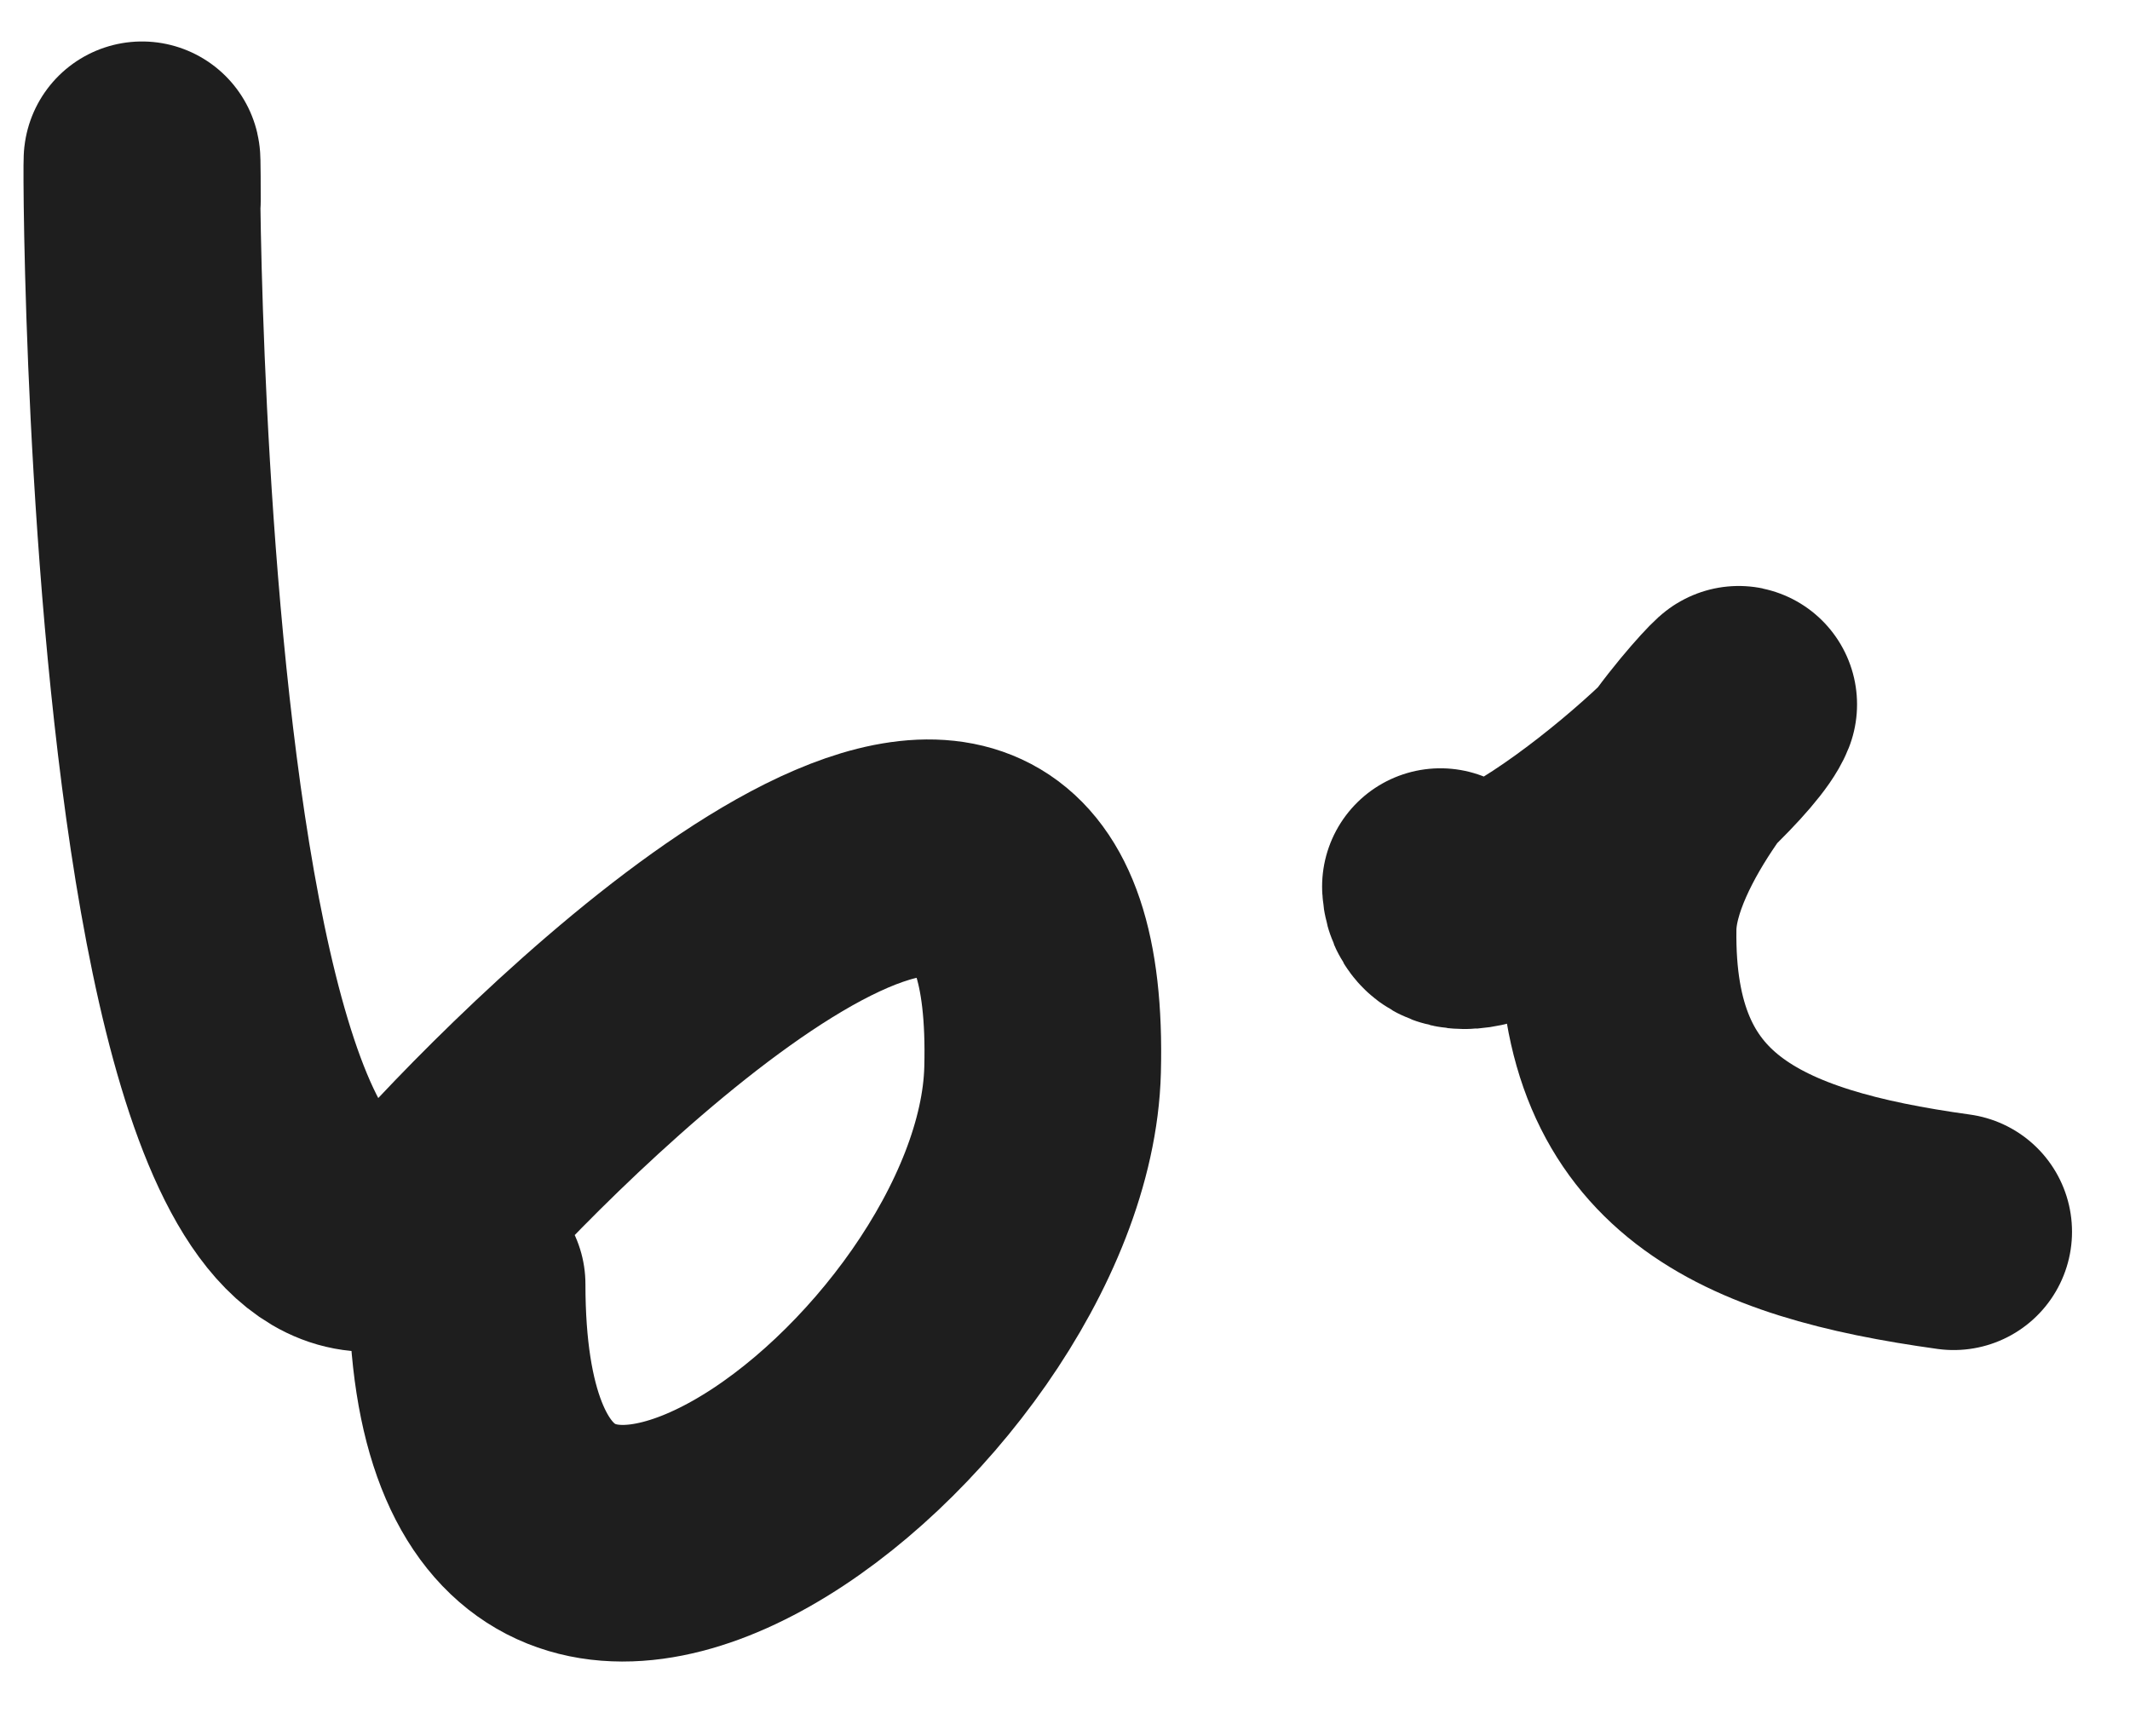
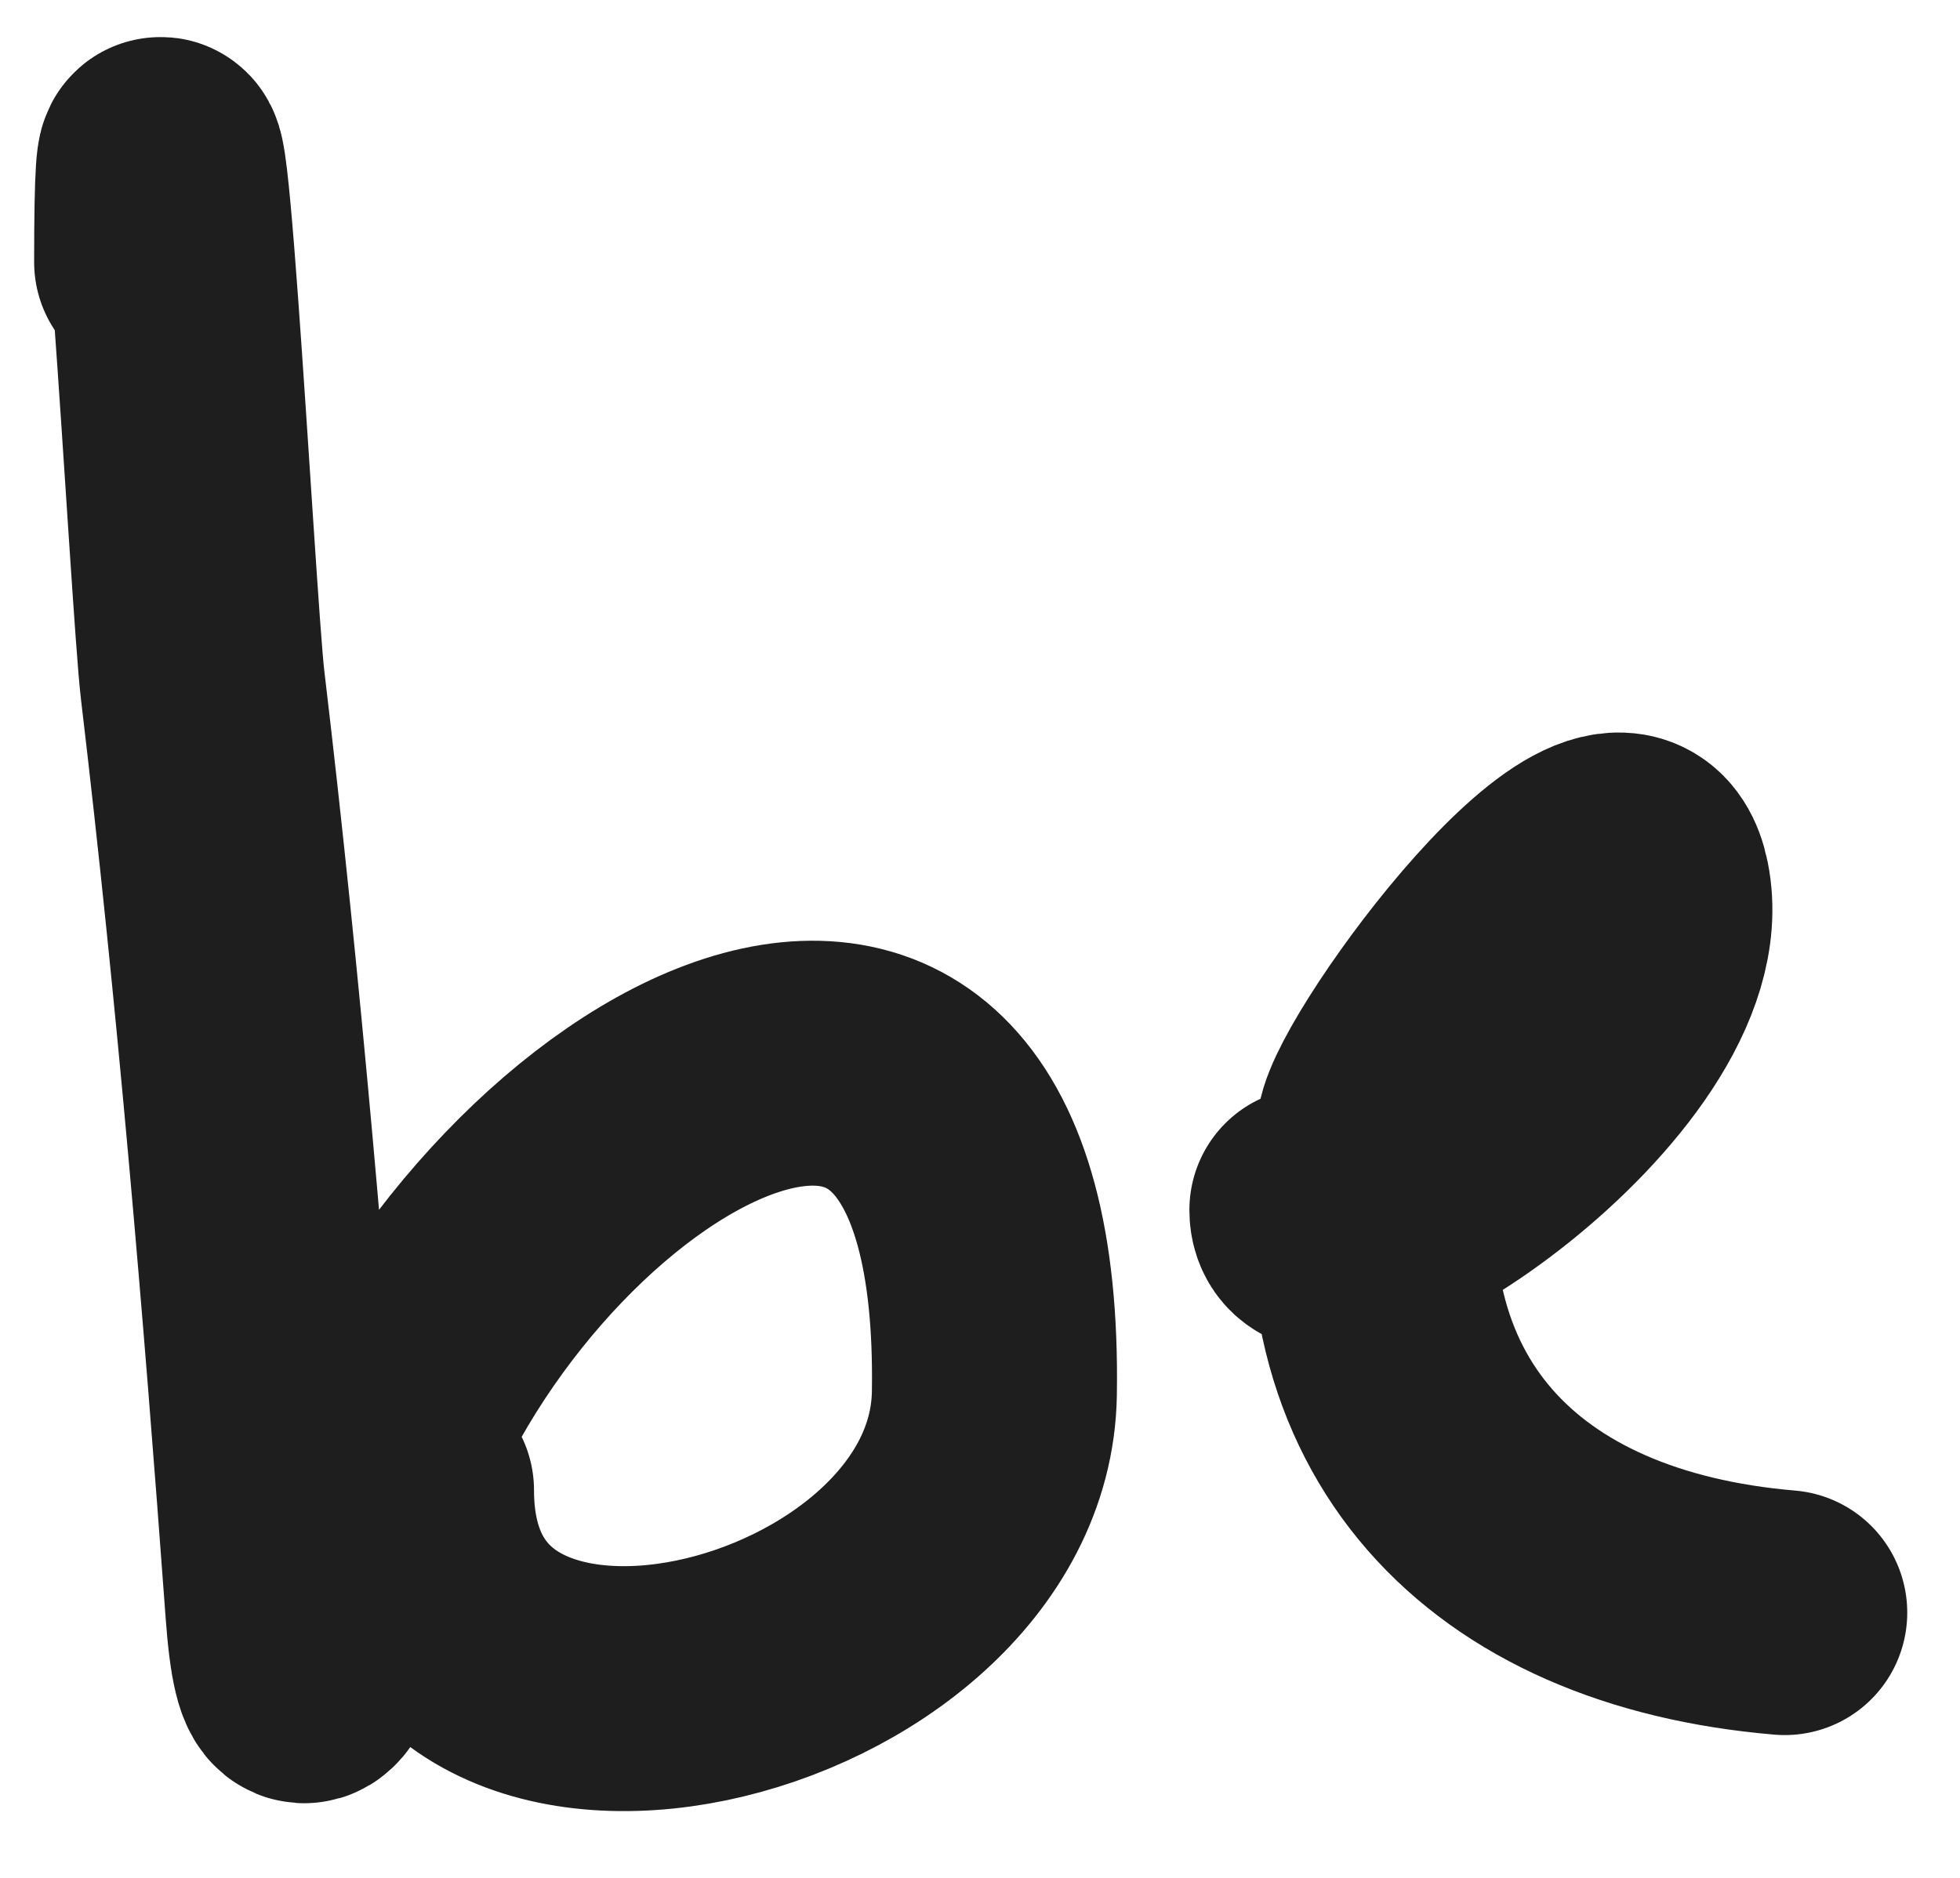
- <svg xmlns="http://www.w3.org/2000/svg" width="27" height="22" viewBox="0 0 27 22" fill="none">
-   <path d="M1.805 2.545C1.805 -1.512 1.441 19.676 5.89 14.947C7.925 12.783 13.366 7.793 13.216 13.564C13.109 17.693 5.921 23.186 5.921 16.283" stroke="#1E1E1E" stroke-width="3" stroke-linecap="round" stroke-linejoin="round" />
-   <path d="M18.259 11.241C18.33 12.483 21.781 9.587 22.04 8.931C22.062 8.875 20.529 10.472 20.511 11.768C20.472 14.499 22.178 15.258 24.765 15.617" stroke="#1E1E1E" stroke-width="3" stroke-linecap="round" stroke-linejoin="round" />
+ <svg xmlns="http://www.w3.org/2000/svg" width="24" height="23" viewBox="0 0 24 23" fill="none">
+   <path d="M1.918 3.211C1.918 -1.214 2.361 7.379 2.481 8.388C2.929 12.158 3.248 15.932 3.525 19.716C3.707 22.201 4.275 18.647 4.57 17.915C6.362 13.479 12.291 9.976 12.176 17.068C12.117 20.684 5.039 22.428 5.039 18.254" stroke="#1E1E1E" stroke-width="3" stroke-linecap="round" stroke-linejoin="round" />
+   <path d="M16.064 14.819C16.064 15.927 20.597 12.964 20.175 10.856C19.854 9.253 16.993 13.139 16.888 13.836C16.361 17.348 18.395 19.459 21.854 19.751" stroke="#1E1E1E" stroke-width="3" stroke-linecap="round" stroke-linejoin="round" />
</svg>
